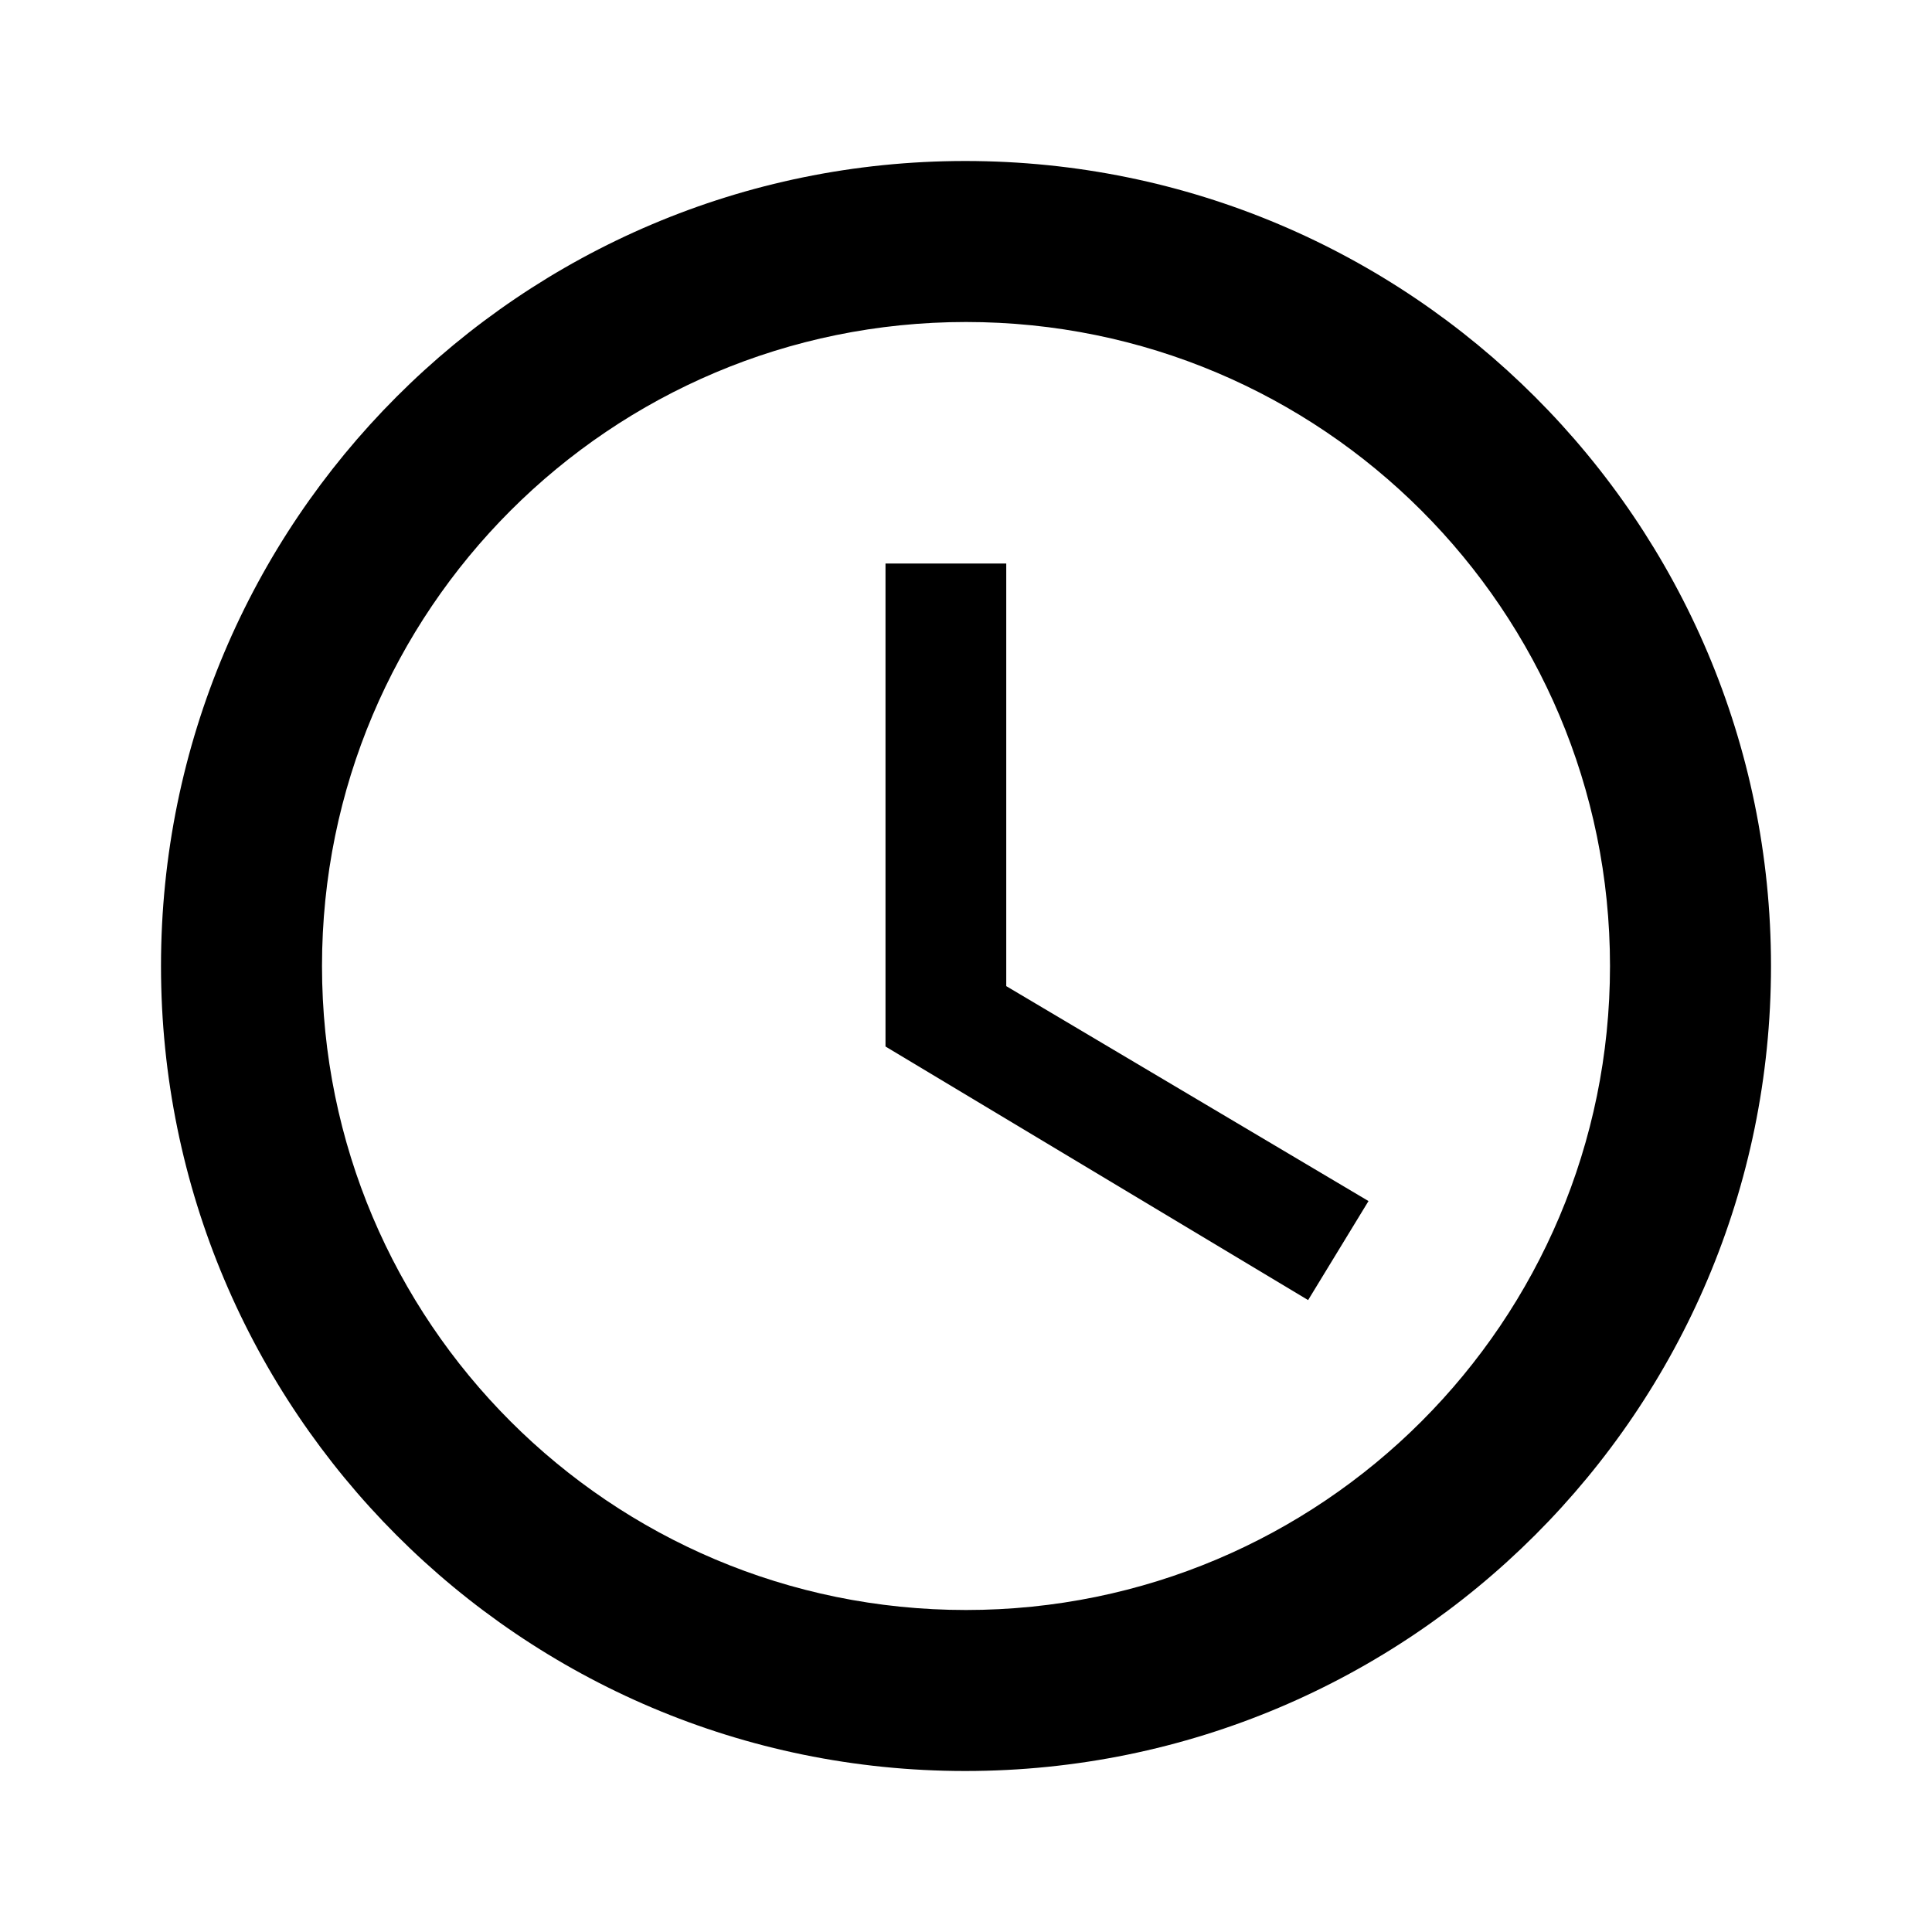
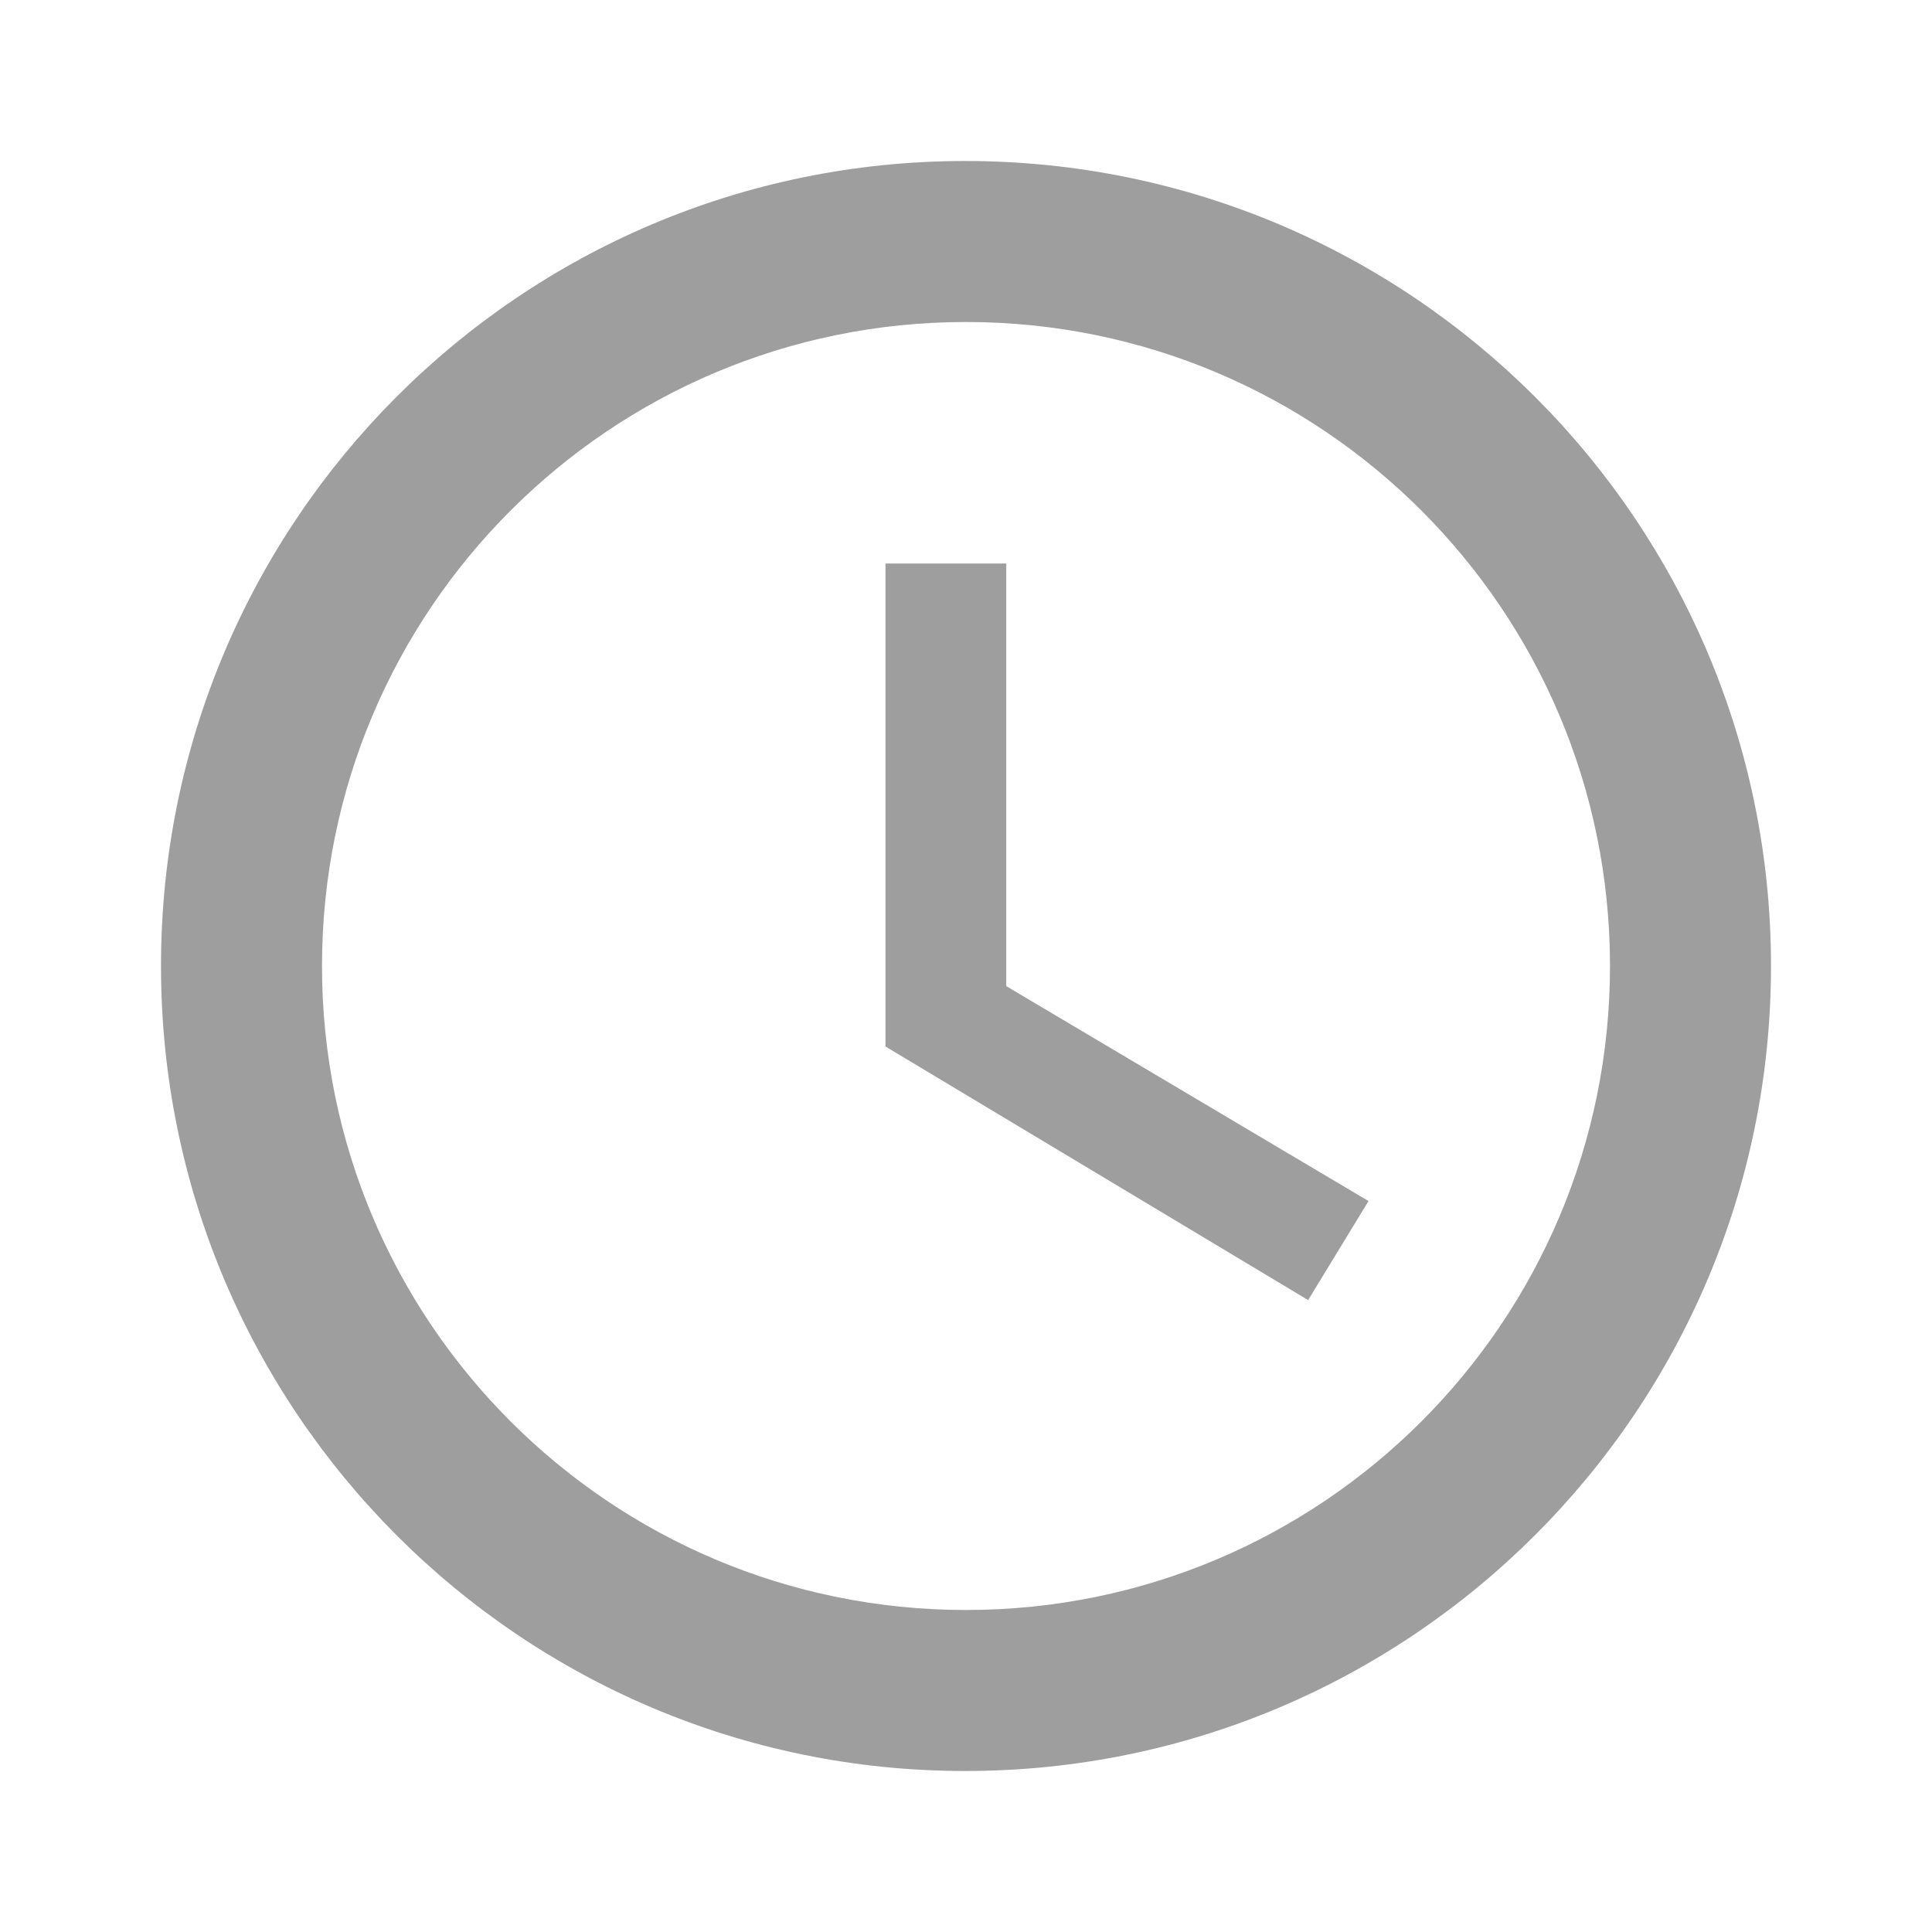
<svg xmlns="http://www.w3.org/2000/svg" width="24" height="24" viewBox="0 0 24 24" fill="none">
-   <path d="M11.99 2C6.47 2 2 6.48 2 12C2 17.52 6.47 22 11.99 22C17.52 22 22 17.52 22 12C22 6.48 17.52 2 11.99 2ZM12 20C7.58 20 4 16.42 4 12C4 7.58 7.58 4 12 4C16.42 4 20 7.58 20 12C20 16.42 16.42 20 12 20Z" fill="black" />
-   <path d="M12.5 7H11V13L16.25 16.15L17 14.92L12.5 12.25V7Z" fill="black" />
+   <path d="M11.99 2C6.47 2 2 6.48 2 12C2 17.52 6.47 22 11.99 22C17.52 22 22 17.52 22 12C22 6.48 17.52 2 11.99 2ZM12 20C7.58 20 4 16.42 4 12C4 7.58 7.58 4 12 4C16.42 4 20 7.58 20 12C20 16.42 16.42 20 12 20Z" fill="rgba(0, 0, 0, 0.38)" />
+   <path d="M12.5 7H11V13L16.25 16.15L17 14.92L12.5 12.25V7Z" fill="rgba(0, 0, 0, 0.38)" />
</svg>
